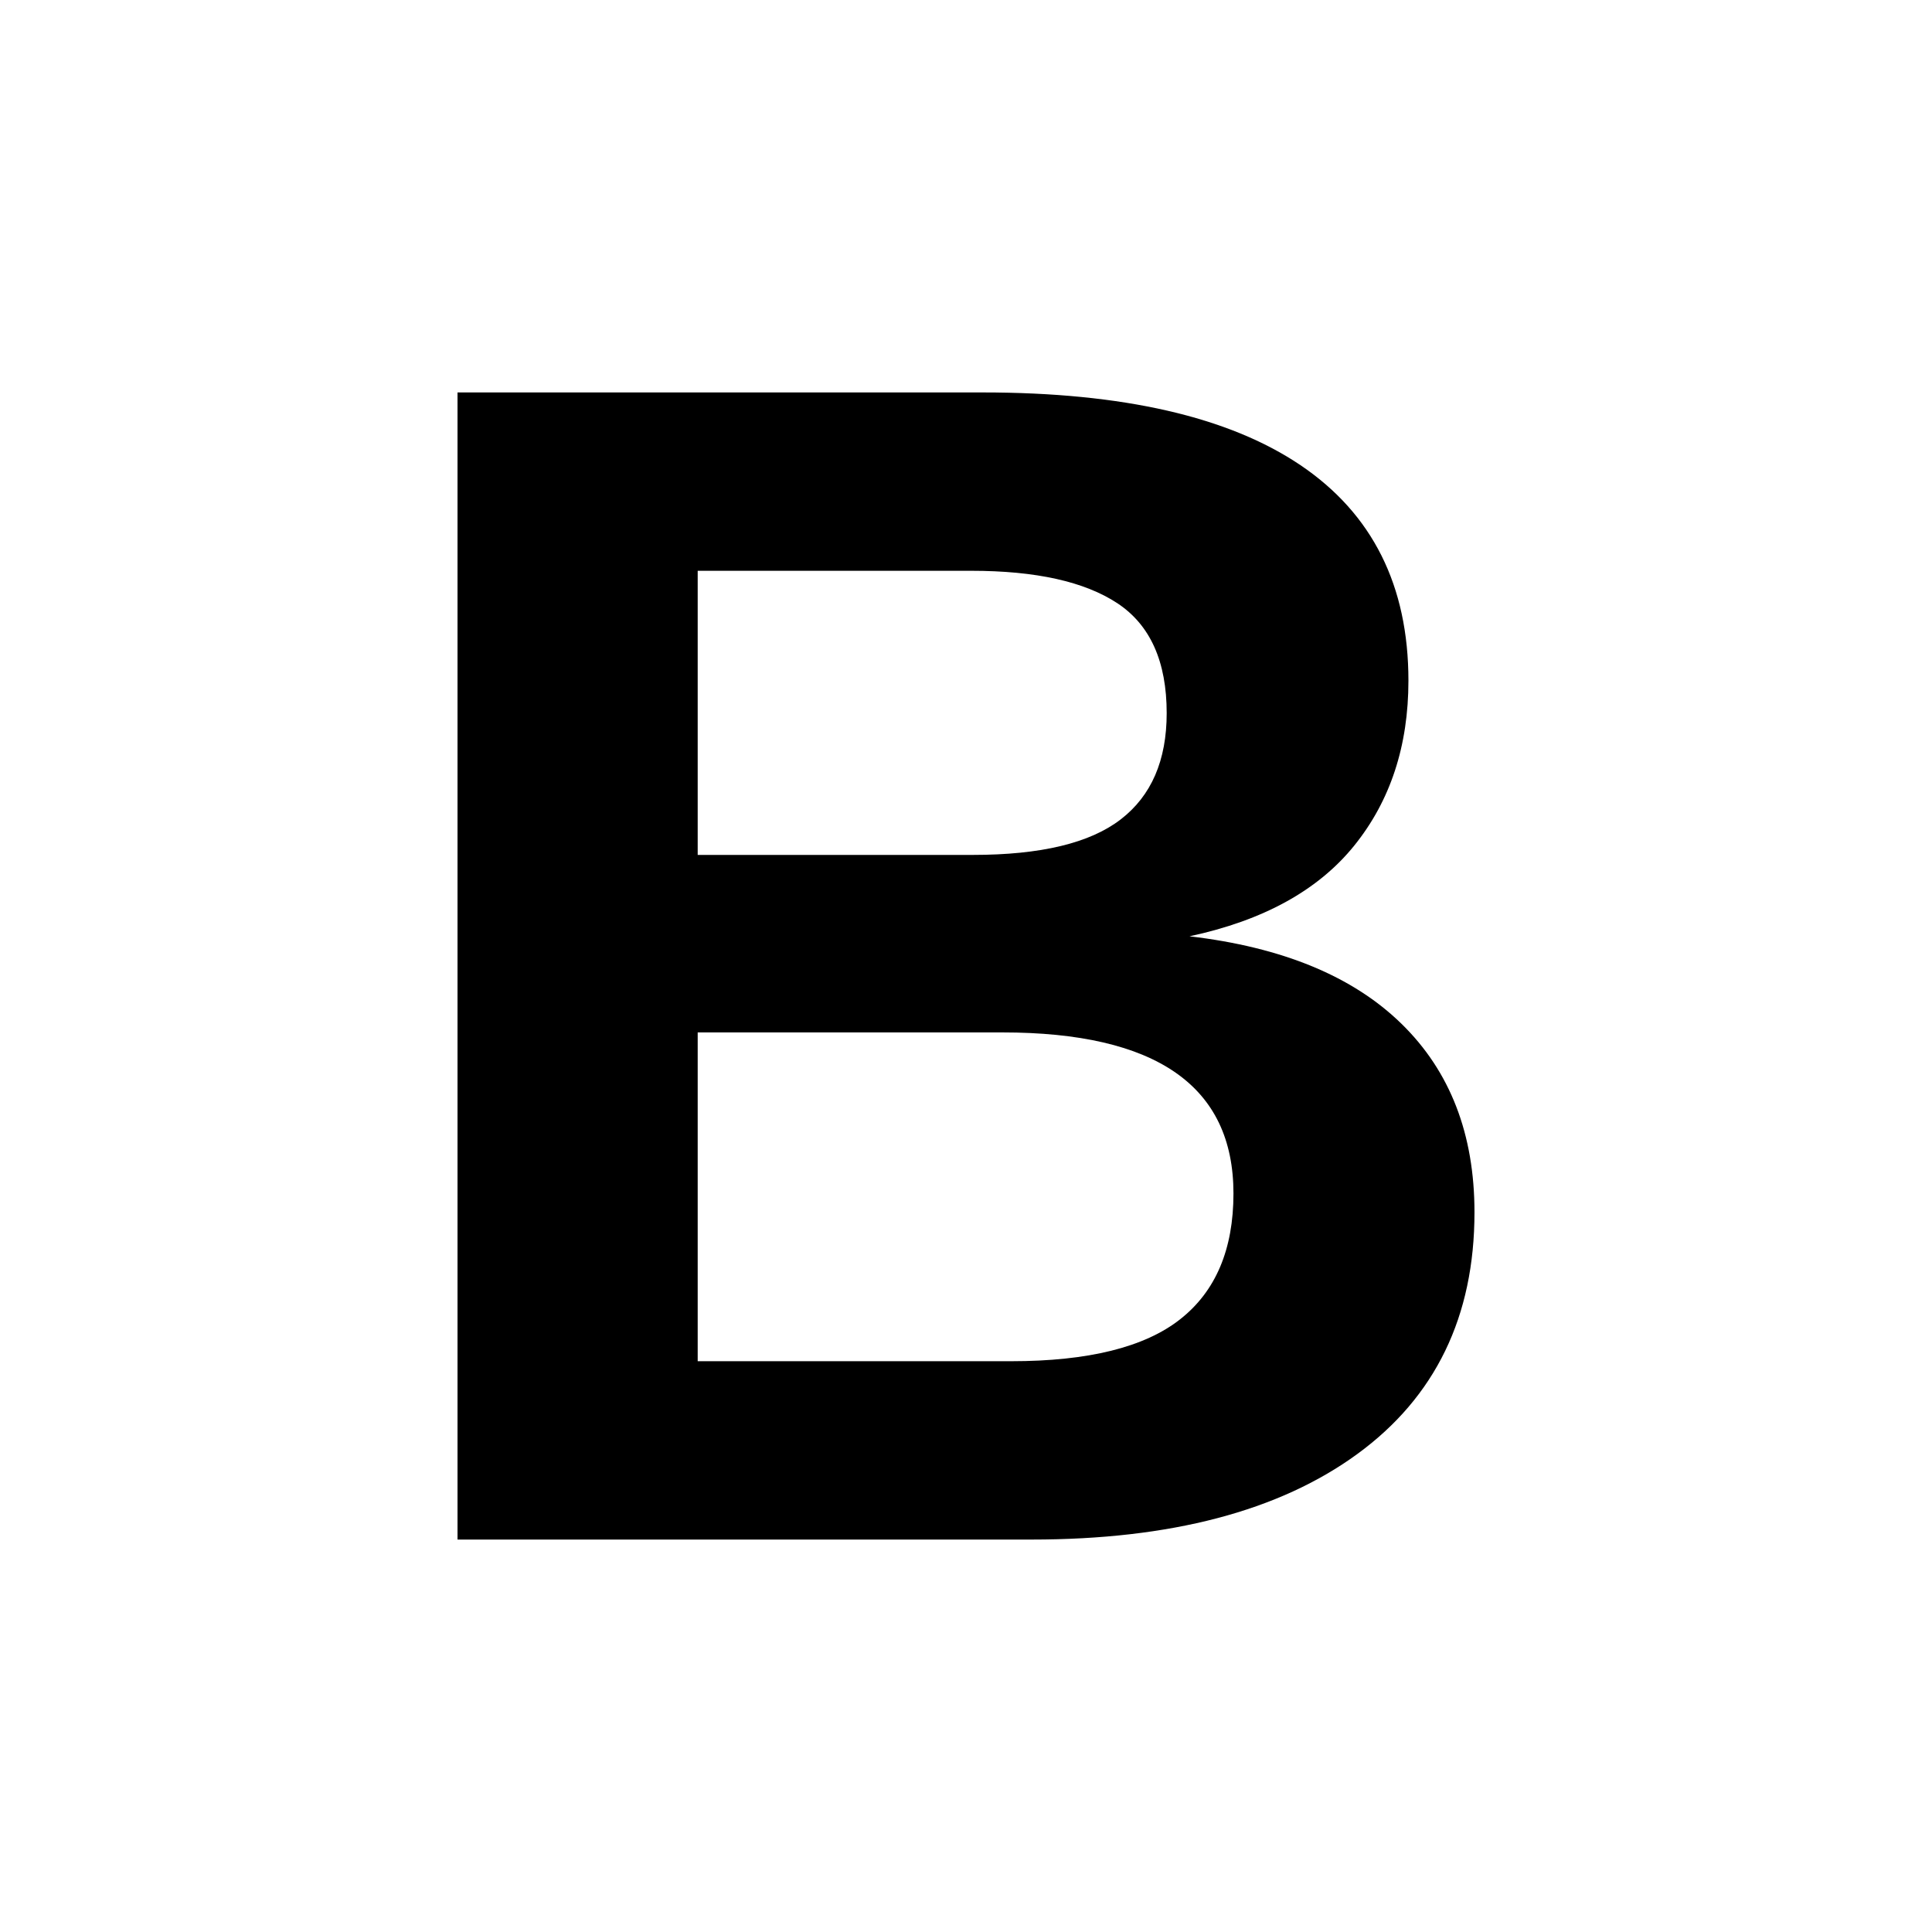
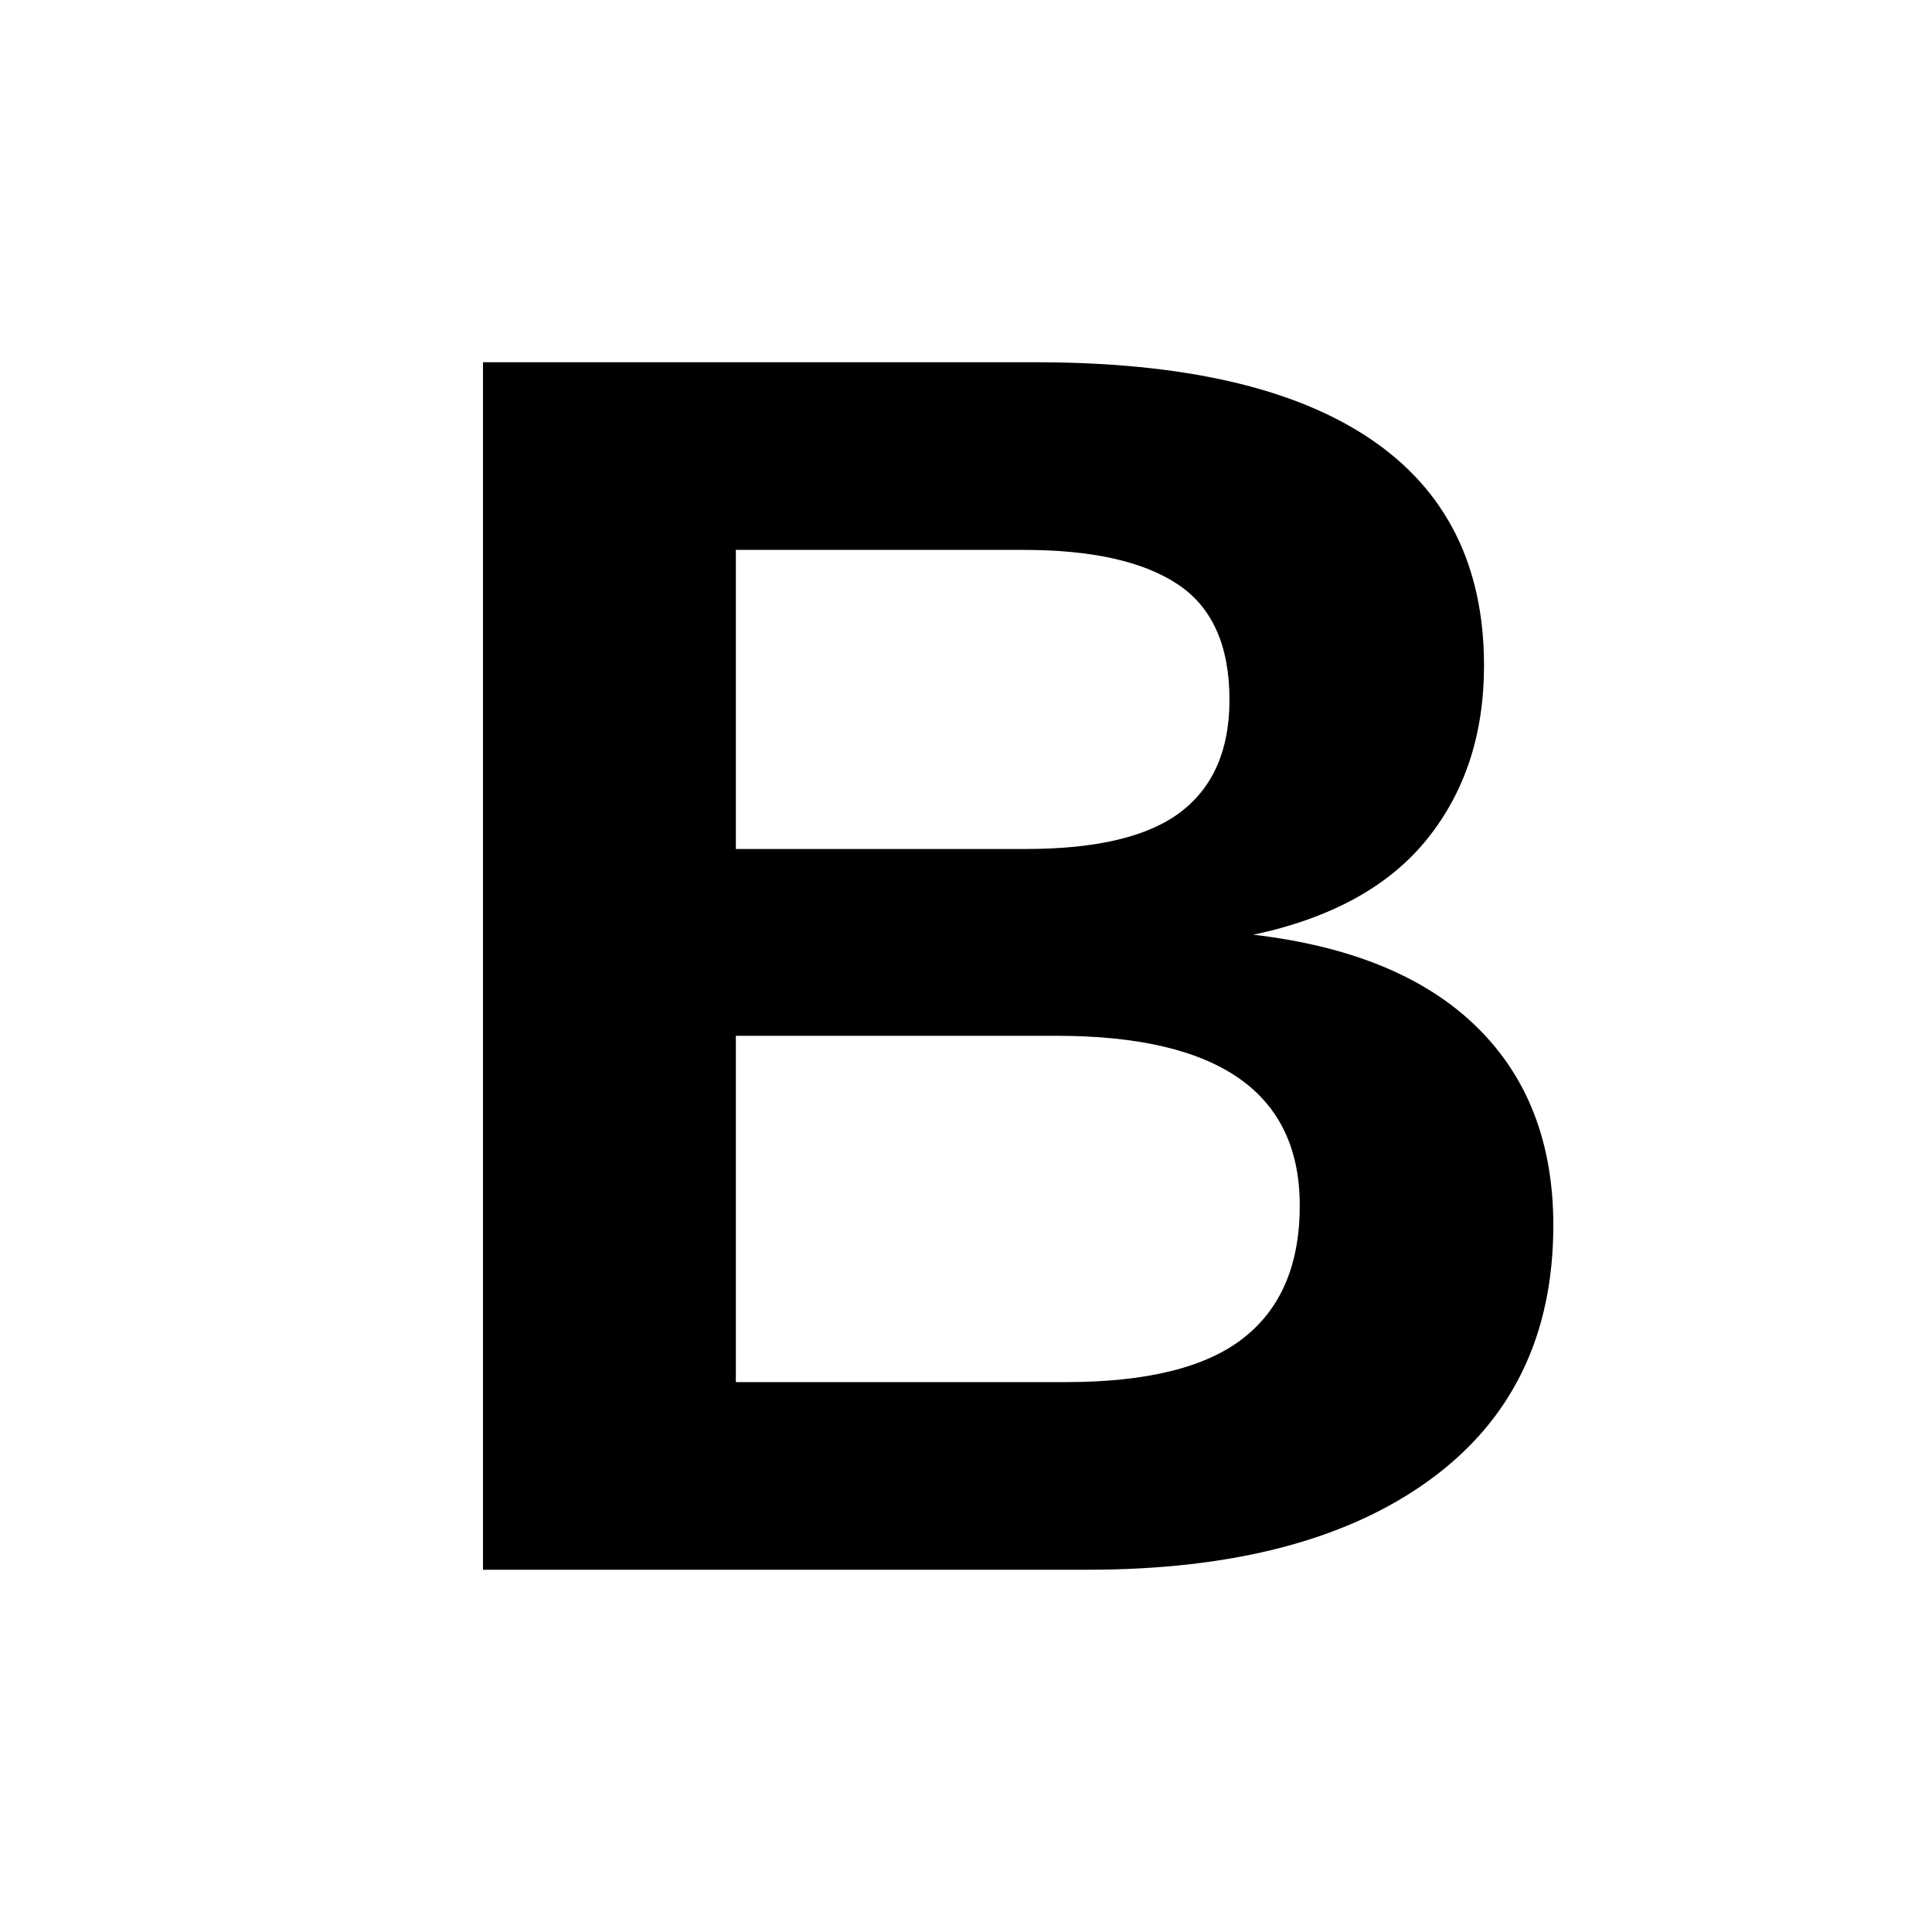
<svg xmlns="http://www.w3.org/2000/svg" width="16" height="16" viewBox="0 0 16 16">
-   <path style="fill:currentColor" d="M 12.211,10.04 Q 12.211,11.334 11.24,12.042 Q 10.269,12.75 8.543,12.75 L 3.789,12.75 L 3.789,3.25 L 8.138,3.25 Q 9.878,3.25 10.771,3.853 Q 11.664,4.457 11.664,5.637 Q 11.664,6.446 11.216,7.002 Q 10.768,7.558 9.851,7.754 Q 11.004,7.889 11.607,8.479 Q 12.211,9.069 12.211,10.04 Z M 9.662,5.906 Q 9.662,5.266 9.254,4.996 Q 8.846,4.727 8.044,4.727 L 5.778,4.727 L 5.778,7.08 L 8.057,7.08 Q 8.9,7.08 9.281,6.786 Q 9.662,6.493 9.662,5.906 Z M 10.215,9.884 Q 10.215,8.55 8.3,8.55 L 5.778,8.55 L 5.778,11.273 L 8.374,11.273 Q 9.332,11.273 9.773,10.926 Q 10.215,10.579 10.215,9.884 Z" />
+   <path style="fill:currentColor" d="M 12.864,10.147 Q 12.864,11.51 11.842,12.255 Q 10.82,13 9.004,13 L 4,13 L 4,3 L 8.578,3 Q 10.409,3 11.349,3.635 Q 12.29,4.27 12.29,5.512 Q 12.29,6.364 11.818,6.95 Q 11.346,7.535 10.38,7.741 Q 11.594,7.883 12.229,8.504 Q 12.864,9.125 12.864,10.147 Z M 10.182,5.796 Q 10.182,5.122 9.752,4.838 Q 9.323,4.554 8.478,4.554 L 6.094,4.554 L 6.094,7.031 L 8.493,7.031 Q 9.38,7.031 9.781,6.722 Q 10.182,6.414 10.182,5.796 Z M 10.764,9.984 Q 10.764,8.578 8.748,8.578 L 6.094,8.578 L 6.094,11.446 L 8.826,11.446 Q 9.834,11.446 10.299,11.08 Q 10.764,10.715 10.764,9.984 Z" />
</svg>
